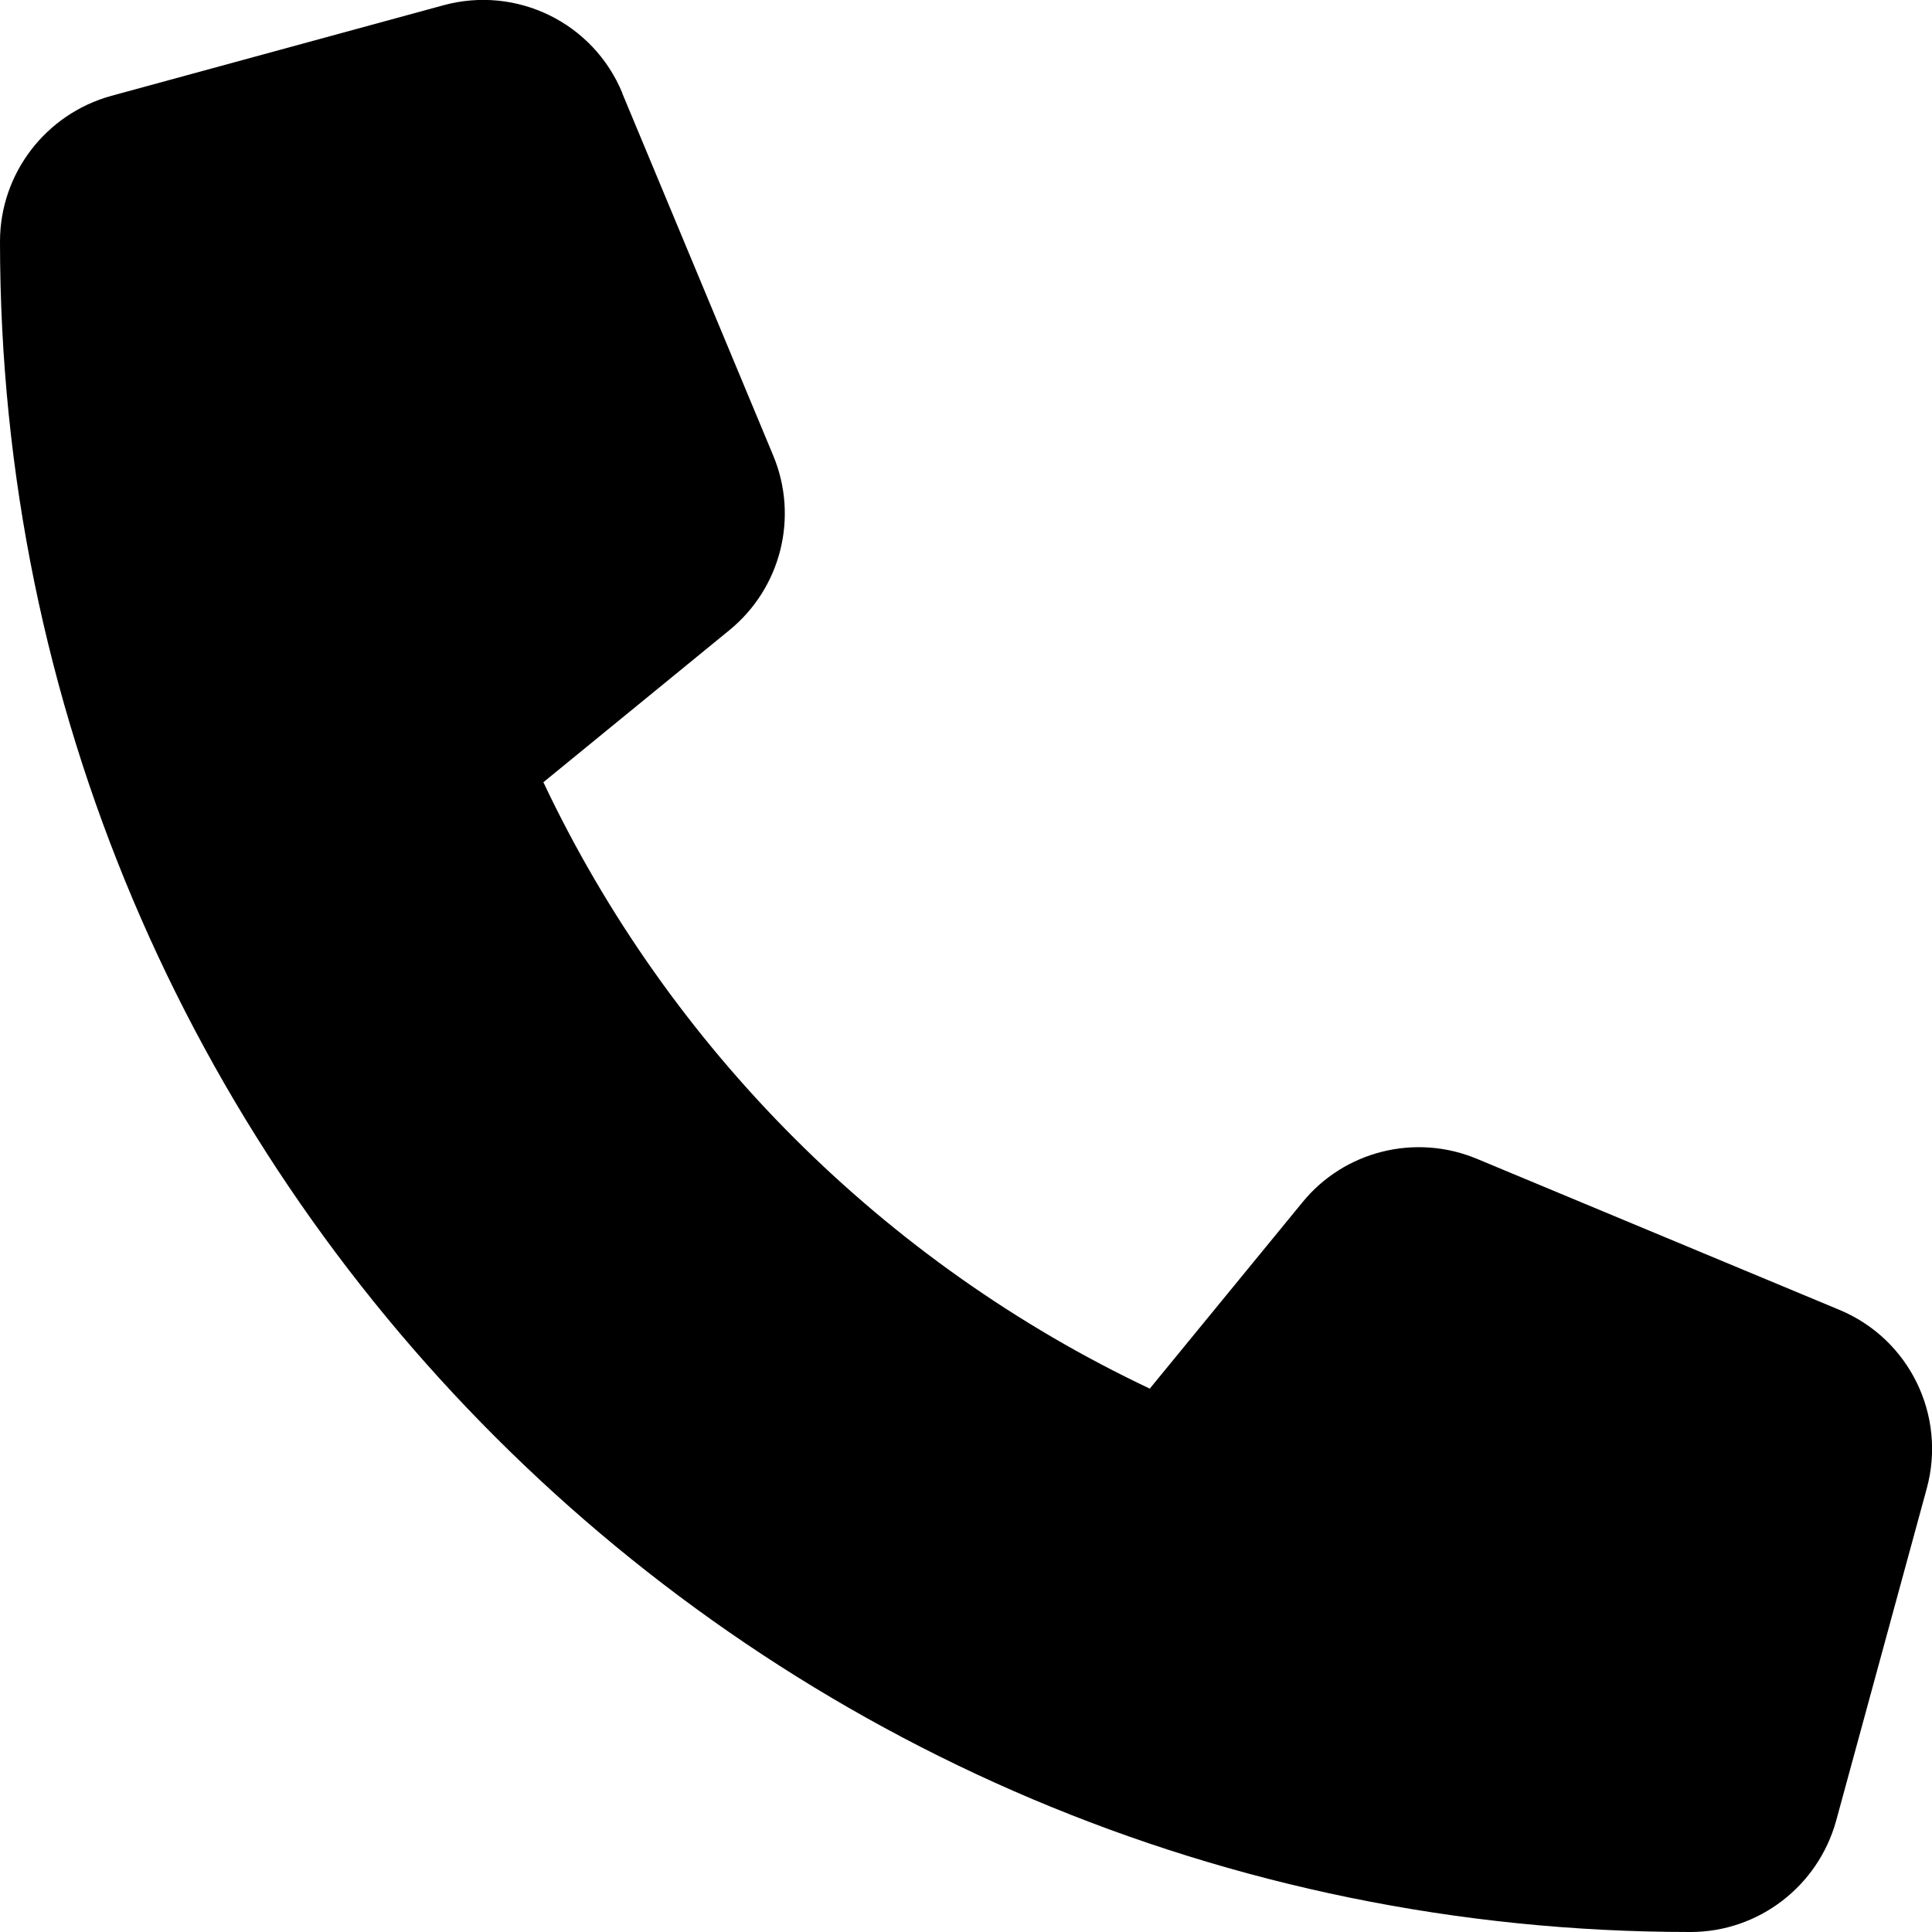
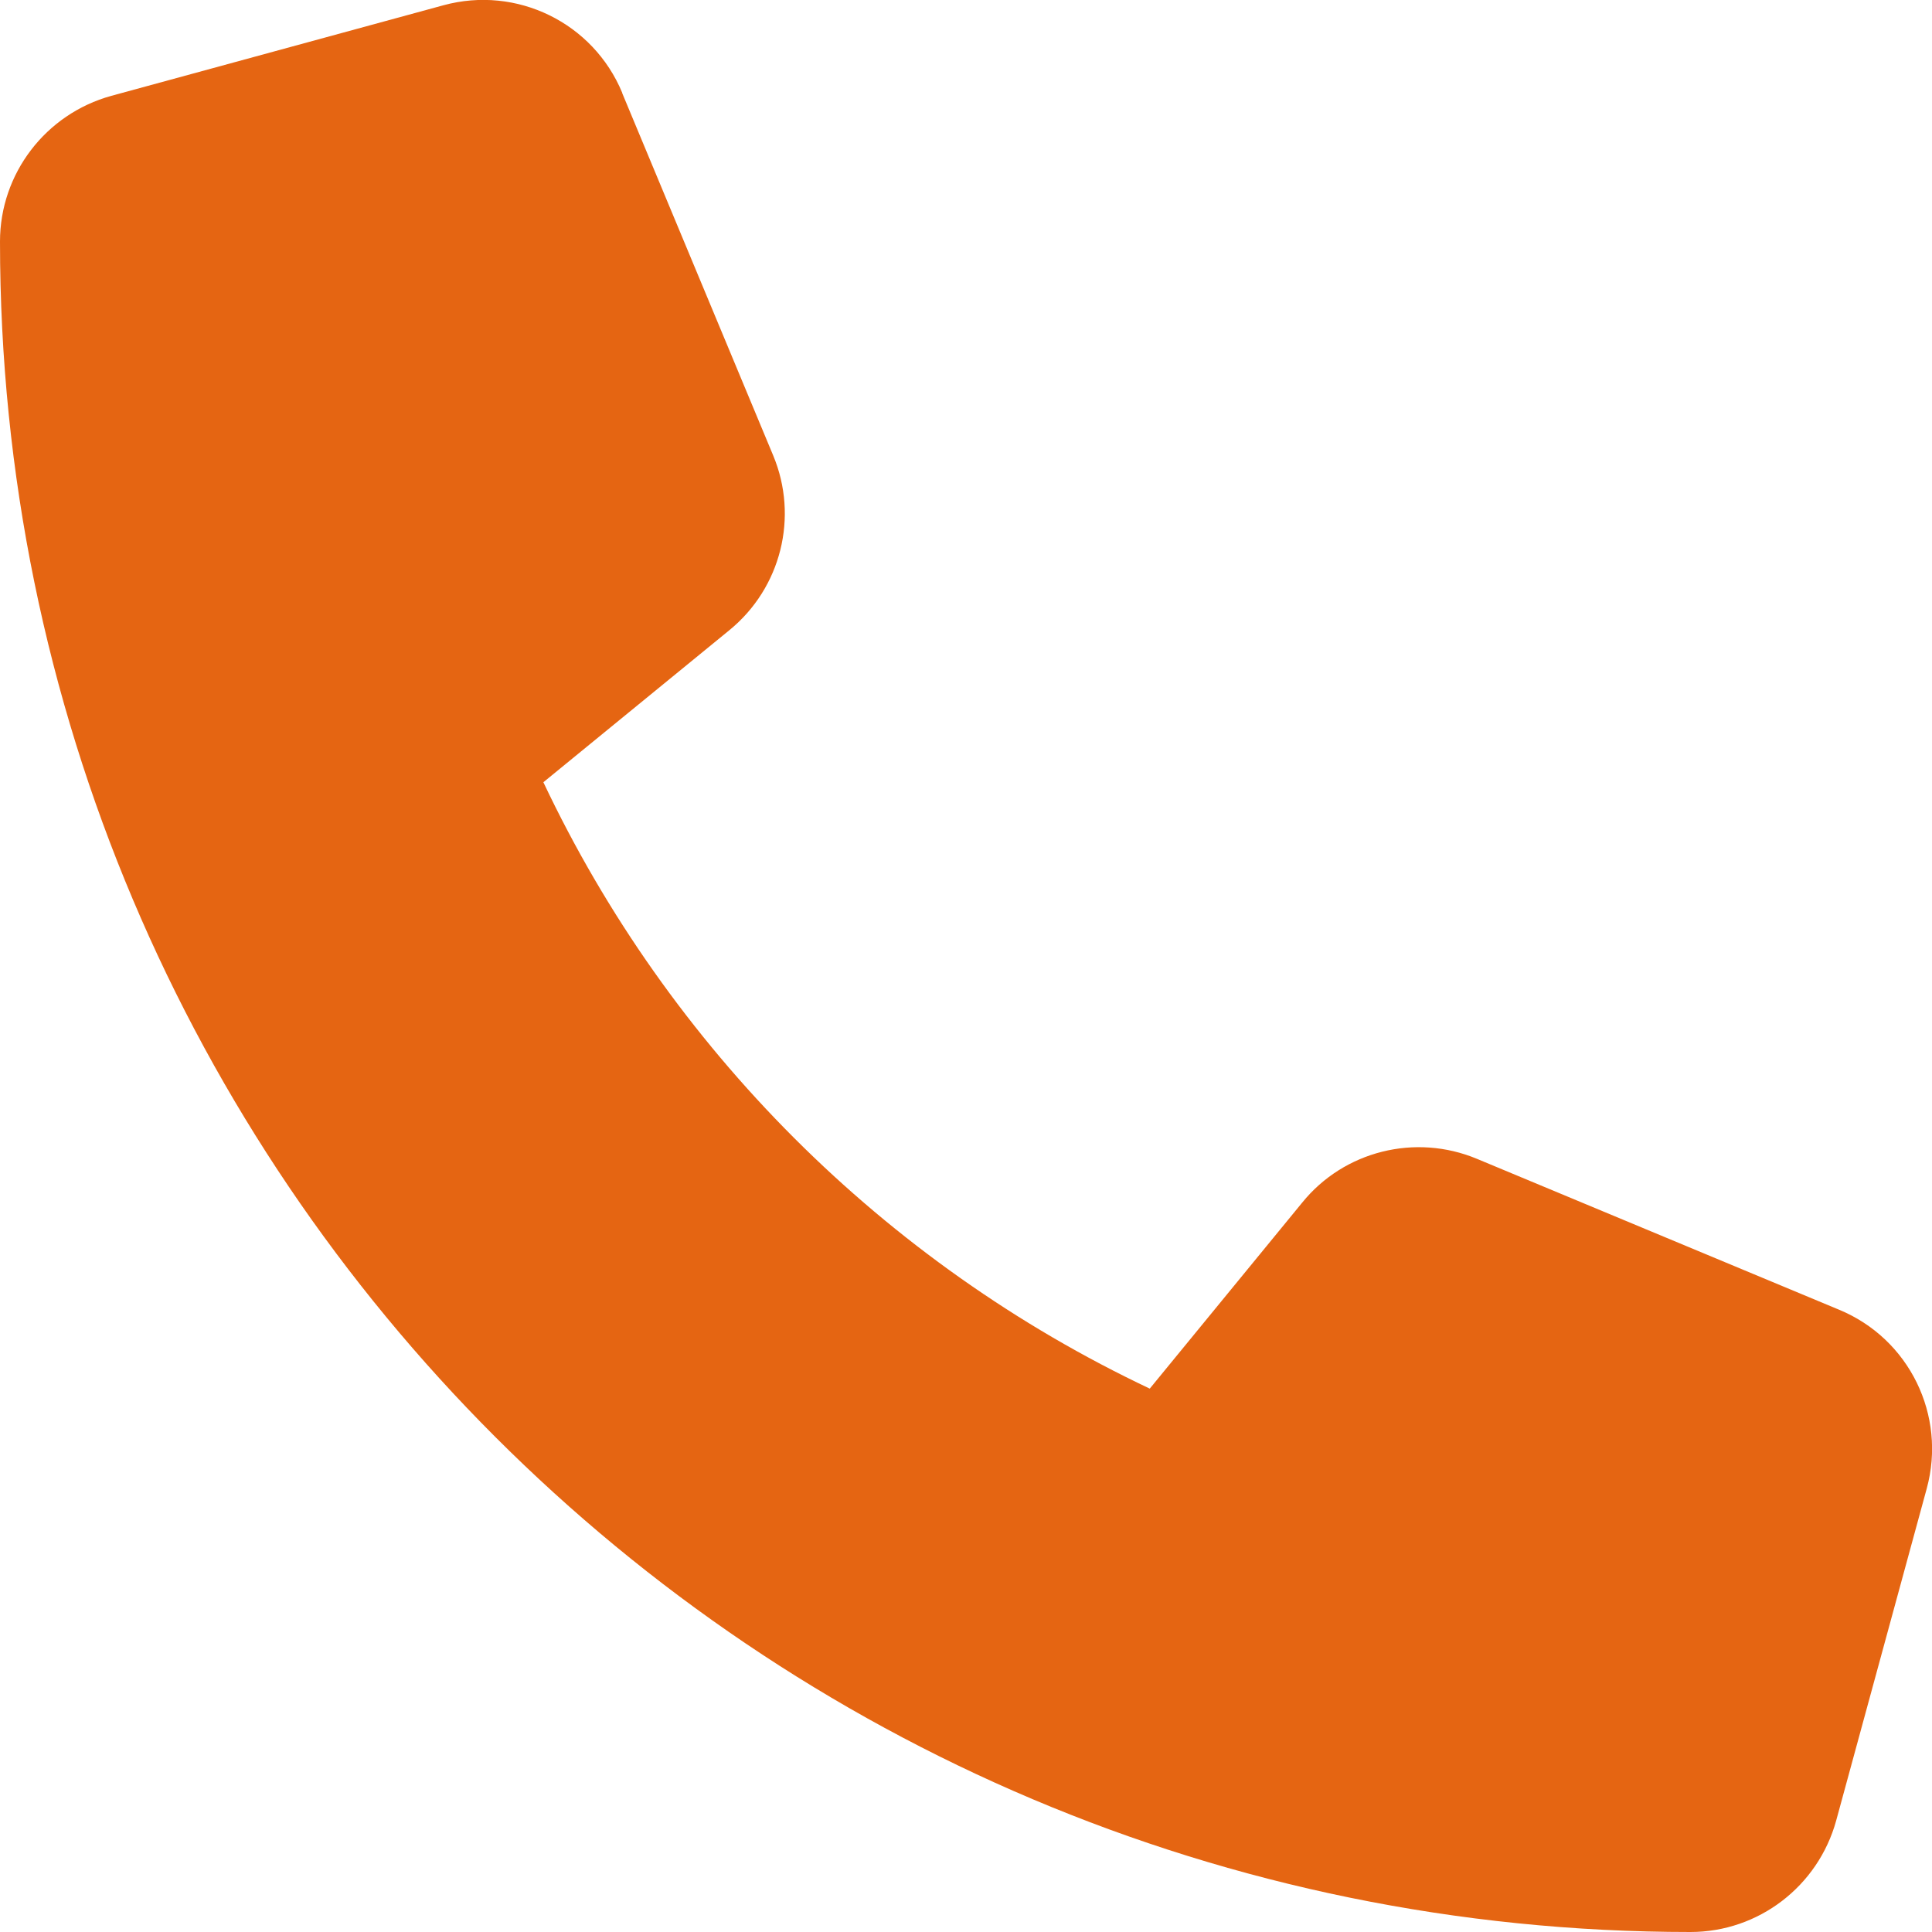
- <svg xmlns="http://www.w3.org/2000/svg" viewBox="0 0 512 512">
+ <svg xmlns="http://www.w3.org/2000/svg" fill="#E56512" viewBox="0 0 512 512">
  <path d="M164.9 24.6c-7.7-18.6-28-28.5-47.4-23.2l-88 24C12.1 30.2 0 46 0 64C0 311.4 200.6 512 448 512c18 0 33.8-12.1 38.6-29.5l24-88c5.3-19.4-4.6-39.7-23.2-47.4l-96-40c-16.3-6.8-35.2-2.1-46.3 11.6L304.7 368C234.3 334.7 177.3 277.7 144 207.3L193.3 167c13.7-11.2 18.4-30 11.6-46.3l-40-96z" />
</svg>
